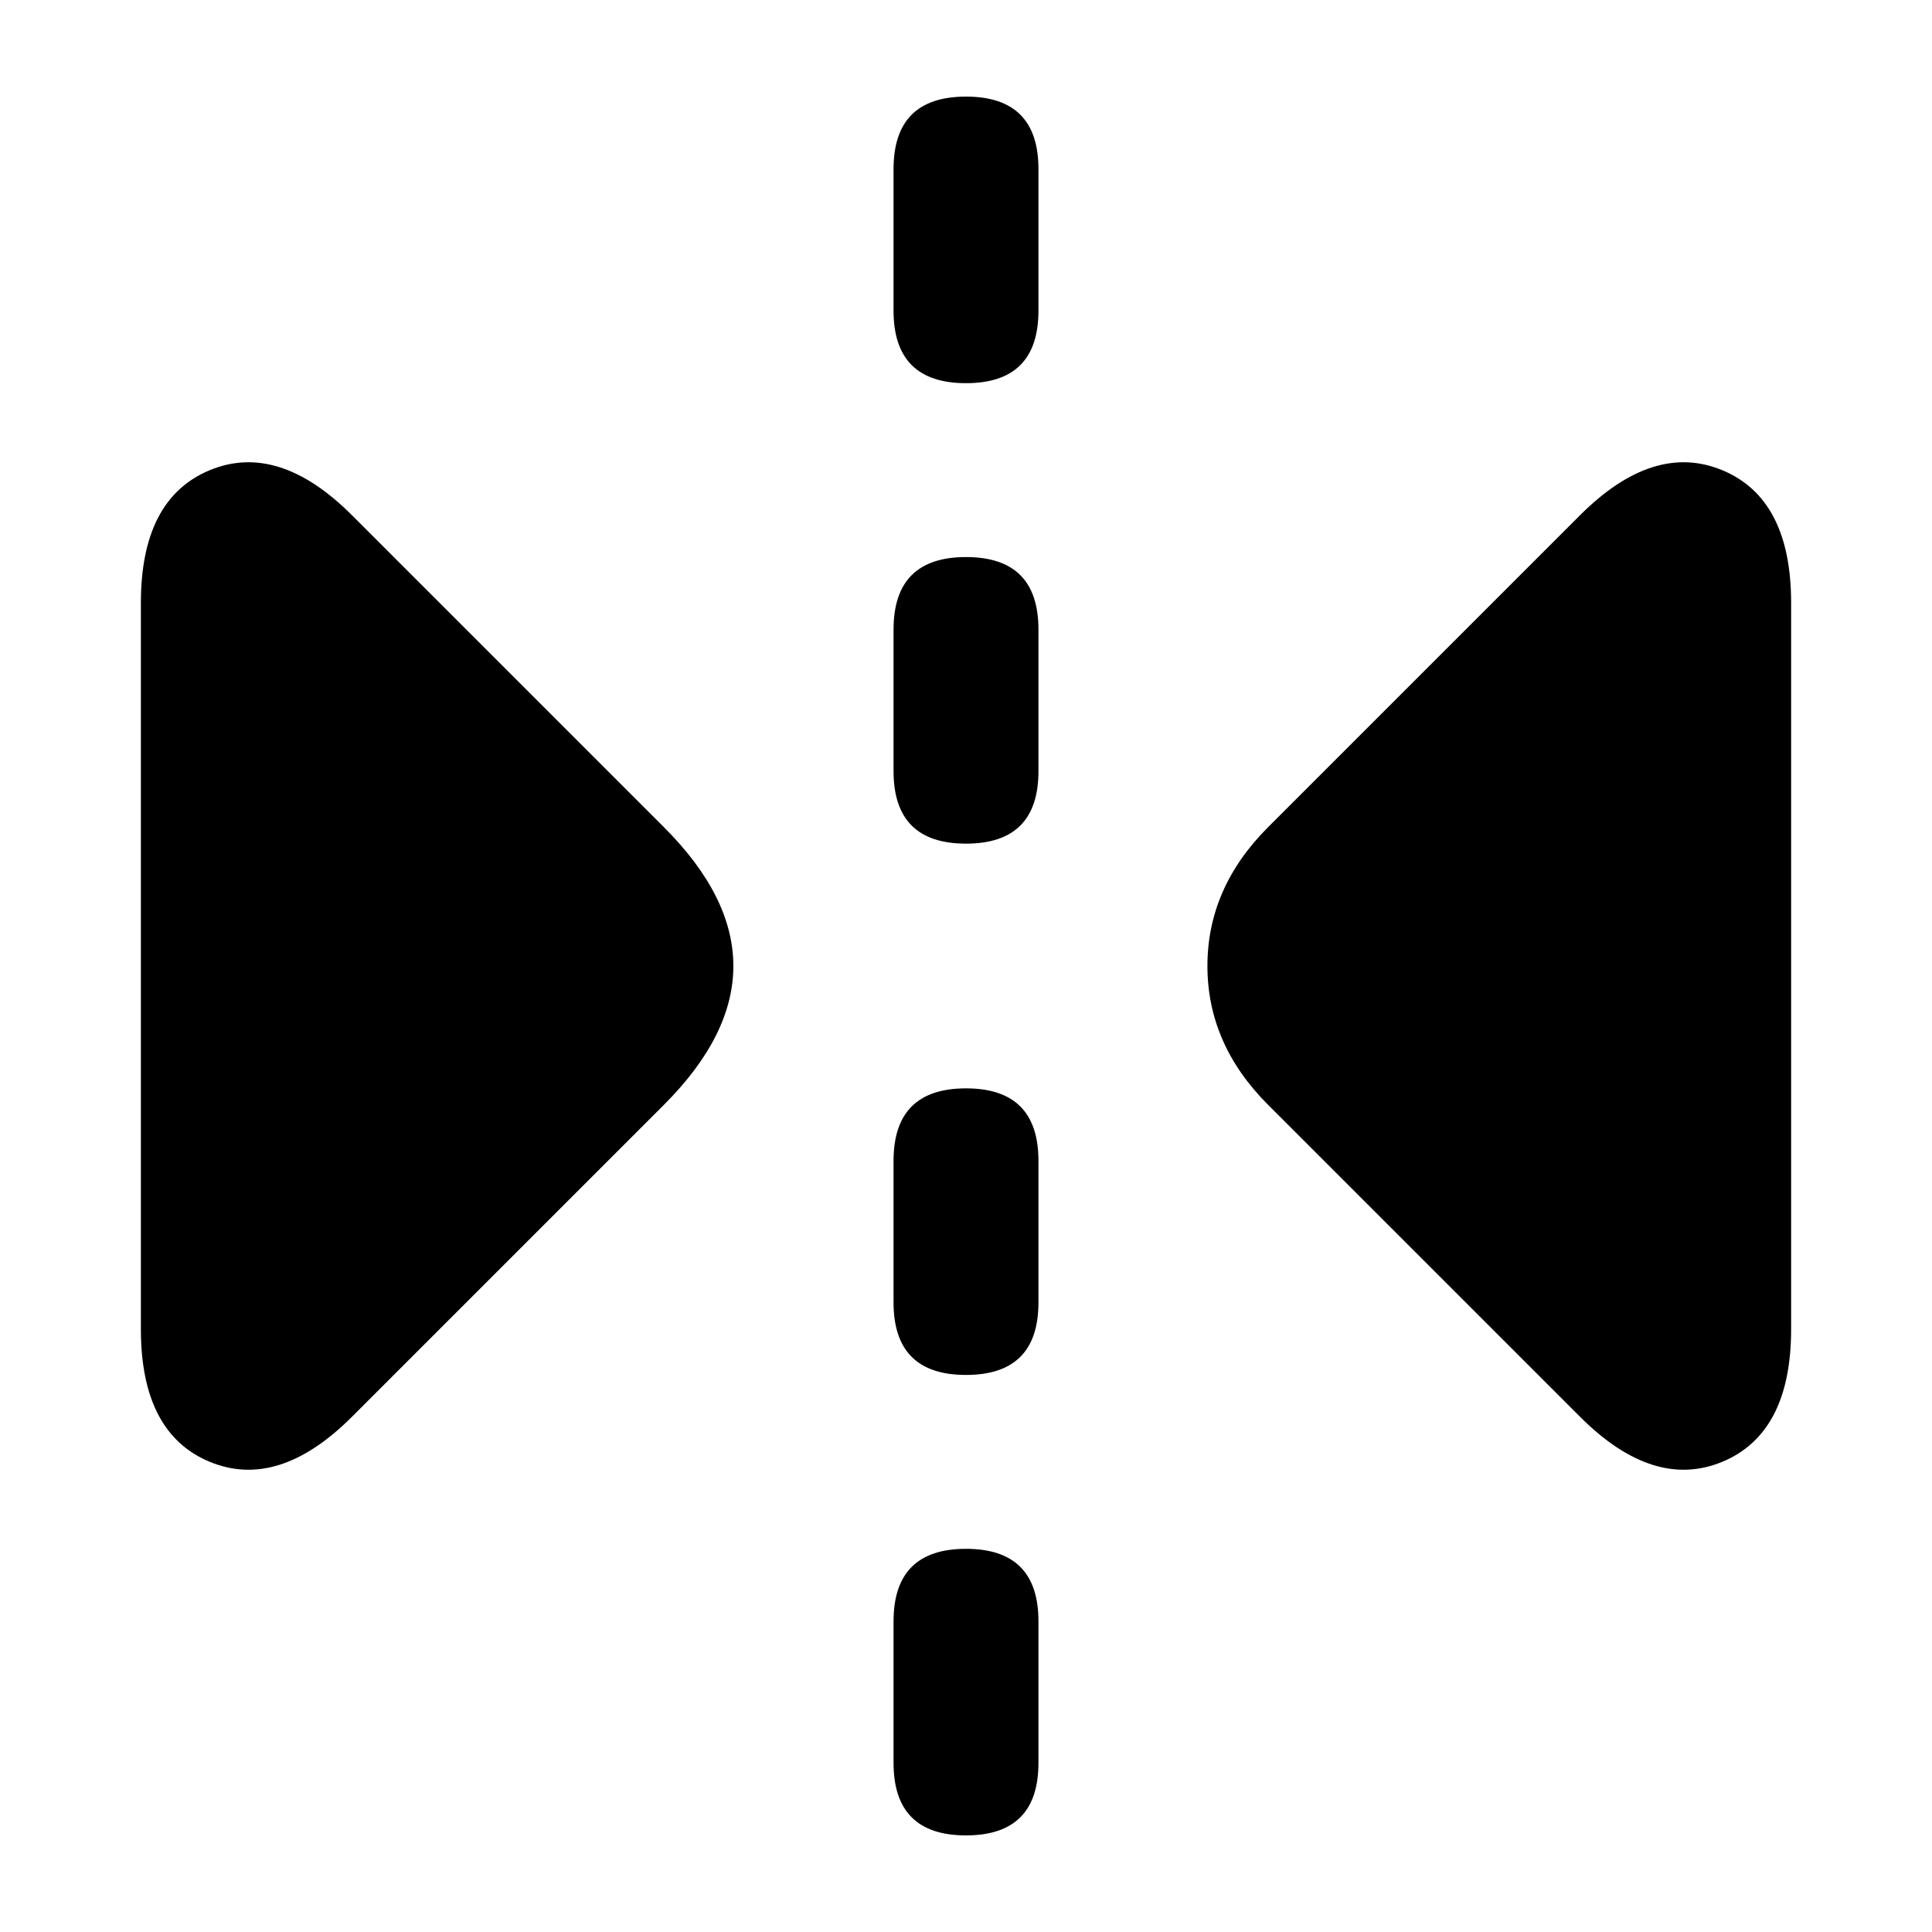
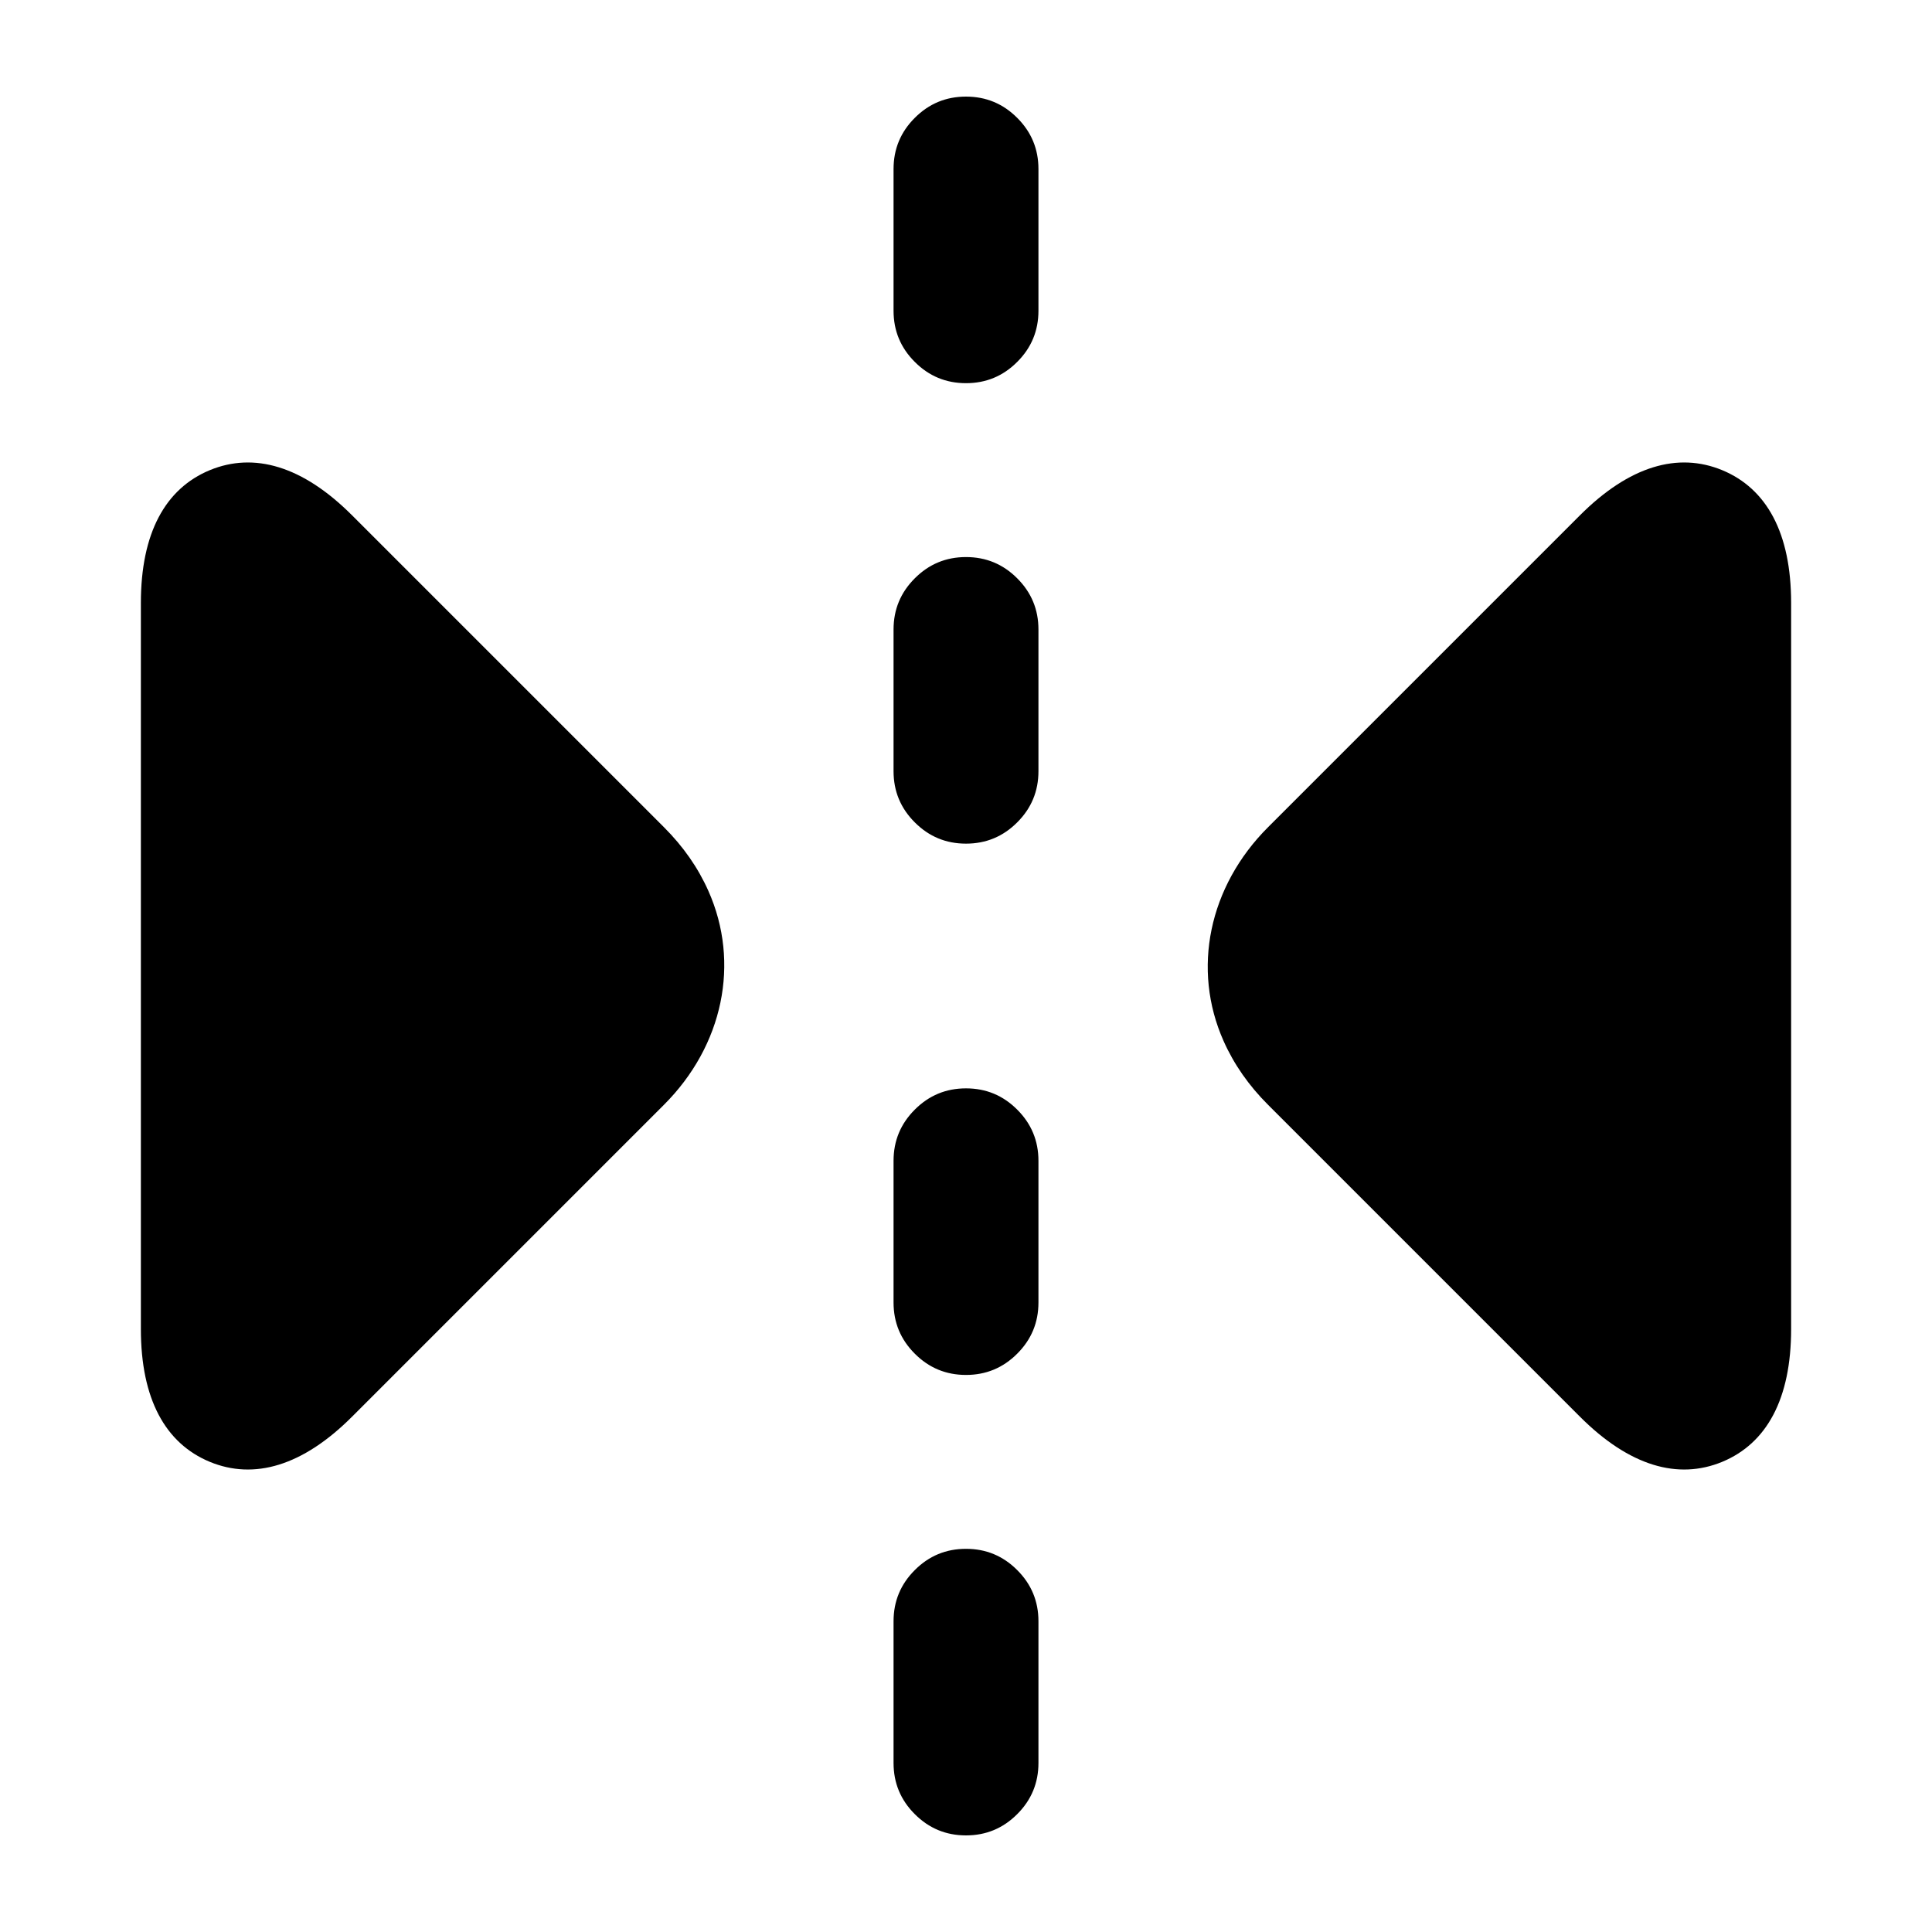
<svg viewBox="0 0 24 24" fill="none">
-   <path d="M4.375 6.403 8.247 10.275Q9.973 12 8.247 13.725L4.375 17.597Q3.46 18.513 2.605 18.159Q1.75 17.804 1.75 16.51V7.49Q1.75 6.196 2.605 5.841Q3.46 5.487 4.375 6.403ZM19.625 6.403Q20.54 5.487 21.395 5.841Q22.25 6.196 22.25 7.49V16.51Q22.25 17.804 21.395 18.159Q20.54 18.513 19.625 17.597L15.753 13.725Q14.999 12.972 14.999 12Q14.999 11.028 15.753 10.275ZM12.9 2.1V3.86Q12.9 4.76 12 4.76Q11.1 4.76 11.1 3.86V2.1Q11.1 1.2 12 1.2Q12.9 1.2 12.9 2.1ZM12.9 14.42V16.18Q12.9 17.08 12 17.08Q11.1 17.08 11.1 16.18V14.42Q11.1 13.52 12 13.52Q12.9 13.52 12.9 14.42ZM12.9 20.14V21.9Q12.9 22.8 12 22.8Q11.1 22.8 11.1 21.9V20.14Q11.1 19.24 12 19.24Q12.9 19.24 12.9 20.14ZM12.9 7.82V9.58Q12.9 10.48 12 10.48Q11.1 10.48 11.1 9.58V7.82Q11.1 6.92 12 6.92Q12.9 6.92 12.9 7.82Z" fill="currentColor" />
+   <path d="M21.395 18.159C20.844 18.387 20.239 18.212 19.625 17.597L15.753 13.725Q15.392 13.365 15.199 12.93C14.804 12.041 15.014 11.013 15.753 10.275L19.625 6.403C20.239 5.788 20.844 5.613 21.395 5.841C21.946 6.07 22.25 6.621 22.25 7.49V16.51C22.25 17.379 21.946 17.93 21.395 18.159ZM8.801 11.07C9.196 11.959 8.986 12.987 8.247 13.725L4.375 17.597C3.761 18.212 3.156 18.387 2.605 18.159C2.054 17.93 1.75 17.379 1.75 16.51V7.49C1.75 6.621 2.054 6.07 2.605 5.841C3.156 5.613 3.761 5.788 4.375 6.403L8.247 10.275Q8.608 10.635 8.801 11.07ZM12.9 21.9Q12.9 22.273 12.636 22.536Q12.373 22.8 12 22.8Q11.627 22.8 11.364 22.536Q11.1 22.273 11.1 21.9V20.14Q11.1 19.767 11.364 19.504Q11.627 19.24 12 19.24Q12.373 19.24 12.636 19.504Q12.9 19.767 12.9 20.14V21.9ZM11.364 10.216Q11.1 9.953 11.1 9.58V7.82Q11.1 7.447 11.364 7.184Q11.627 6.92 12 6.92Q12.373 6.92 12.636 7.184Q12.9 7.447 12.9 7.82V9.58Q12.9 9.953 12.636 10.216Q12.373 10.48 12 10.48Q11.627 10.48 11.364 10.216ZM12.636 4.496Q12.373 4.76 12 4.76Q11.627 4.76 11.364 4.496Q11.1 4.233 11.1 3.86V2.1Q11.1 1.727 11.364 1.464Q11.627 1.2 12 1.2Q12.373 1.2 12.636 1.464Q12.9 1.727 12.9 2.1V3.86Q12.9 4.233 12.636 4.496ZM11.364 13.784Q11.627 13.52 12 13.52Q12.373 13.52 12.636 13.784Q12.9 14.047 12.9 14.42V16.18Q12.9 16.553 12.636 16.816Q12.373 17.08 12 17.08Q11.627 17.08 11.364 16.816Q11.1 16.553 11.1 16.18V14.42Q11.1 14.047 11.364 13.784Z" fill="currentColor" />
</svg>
